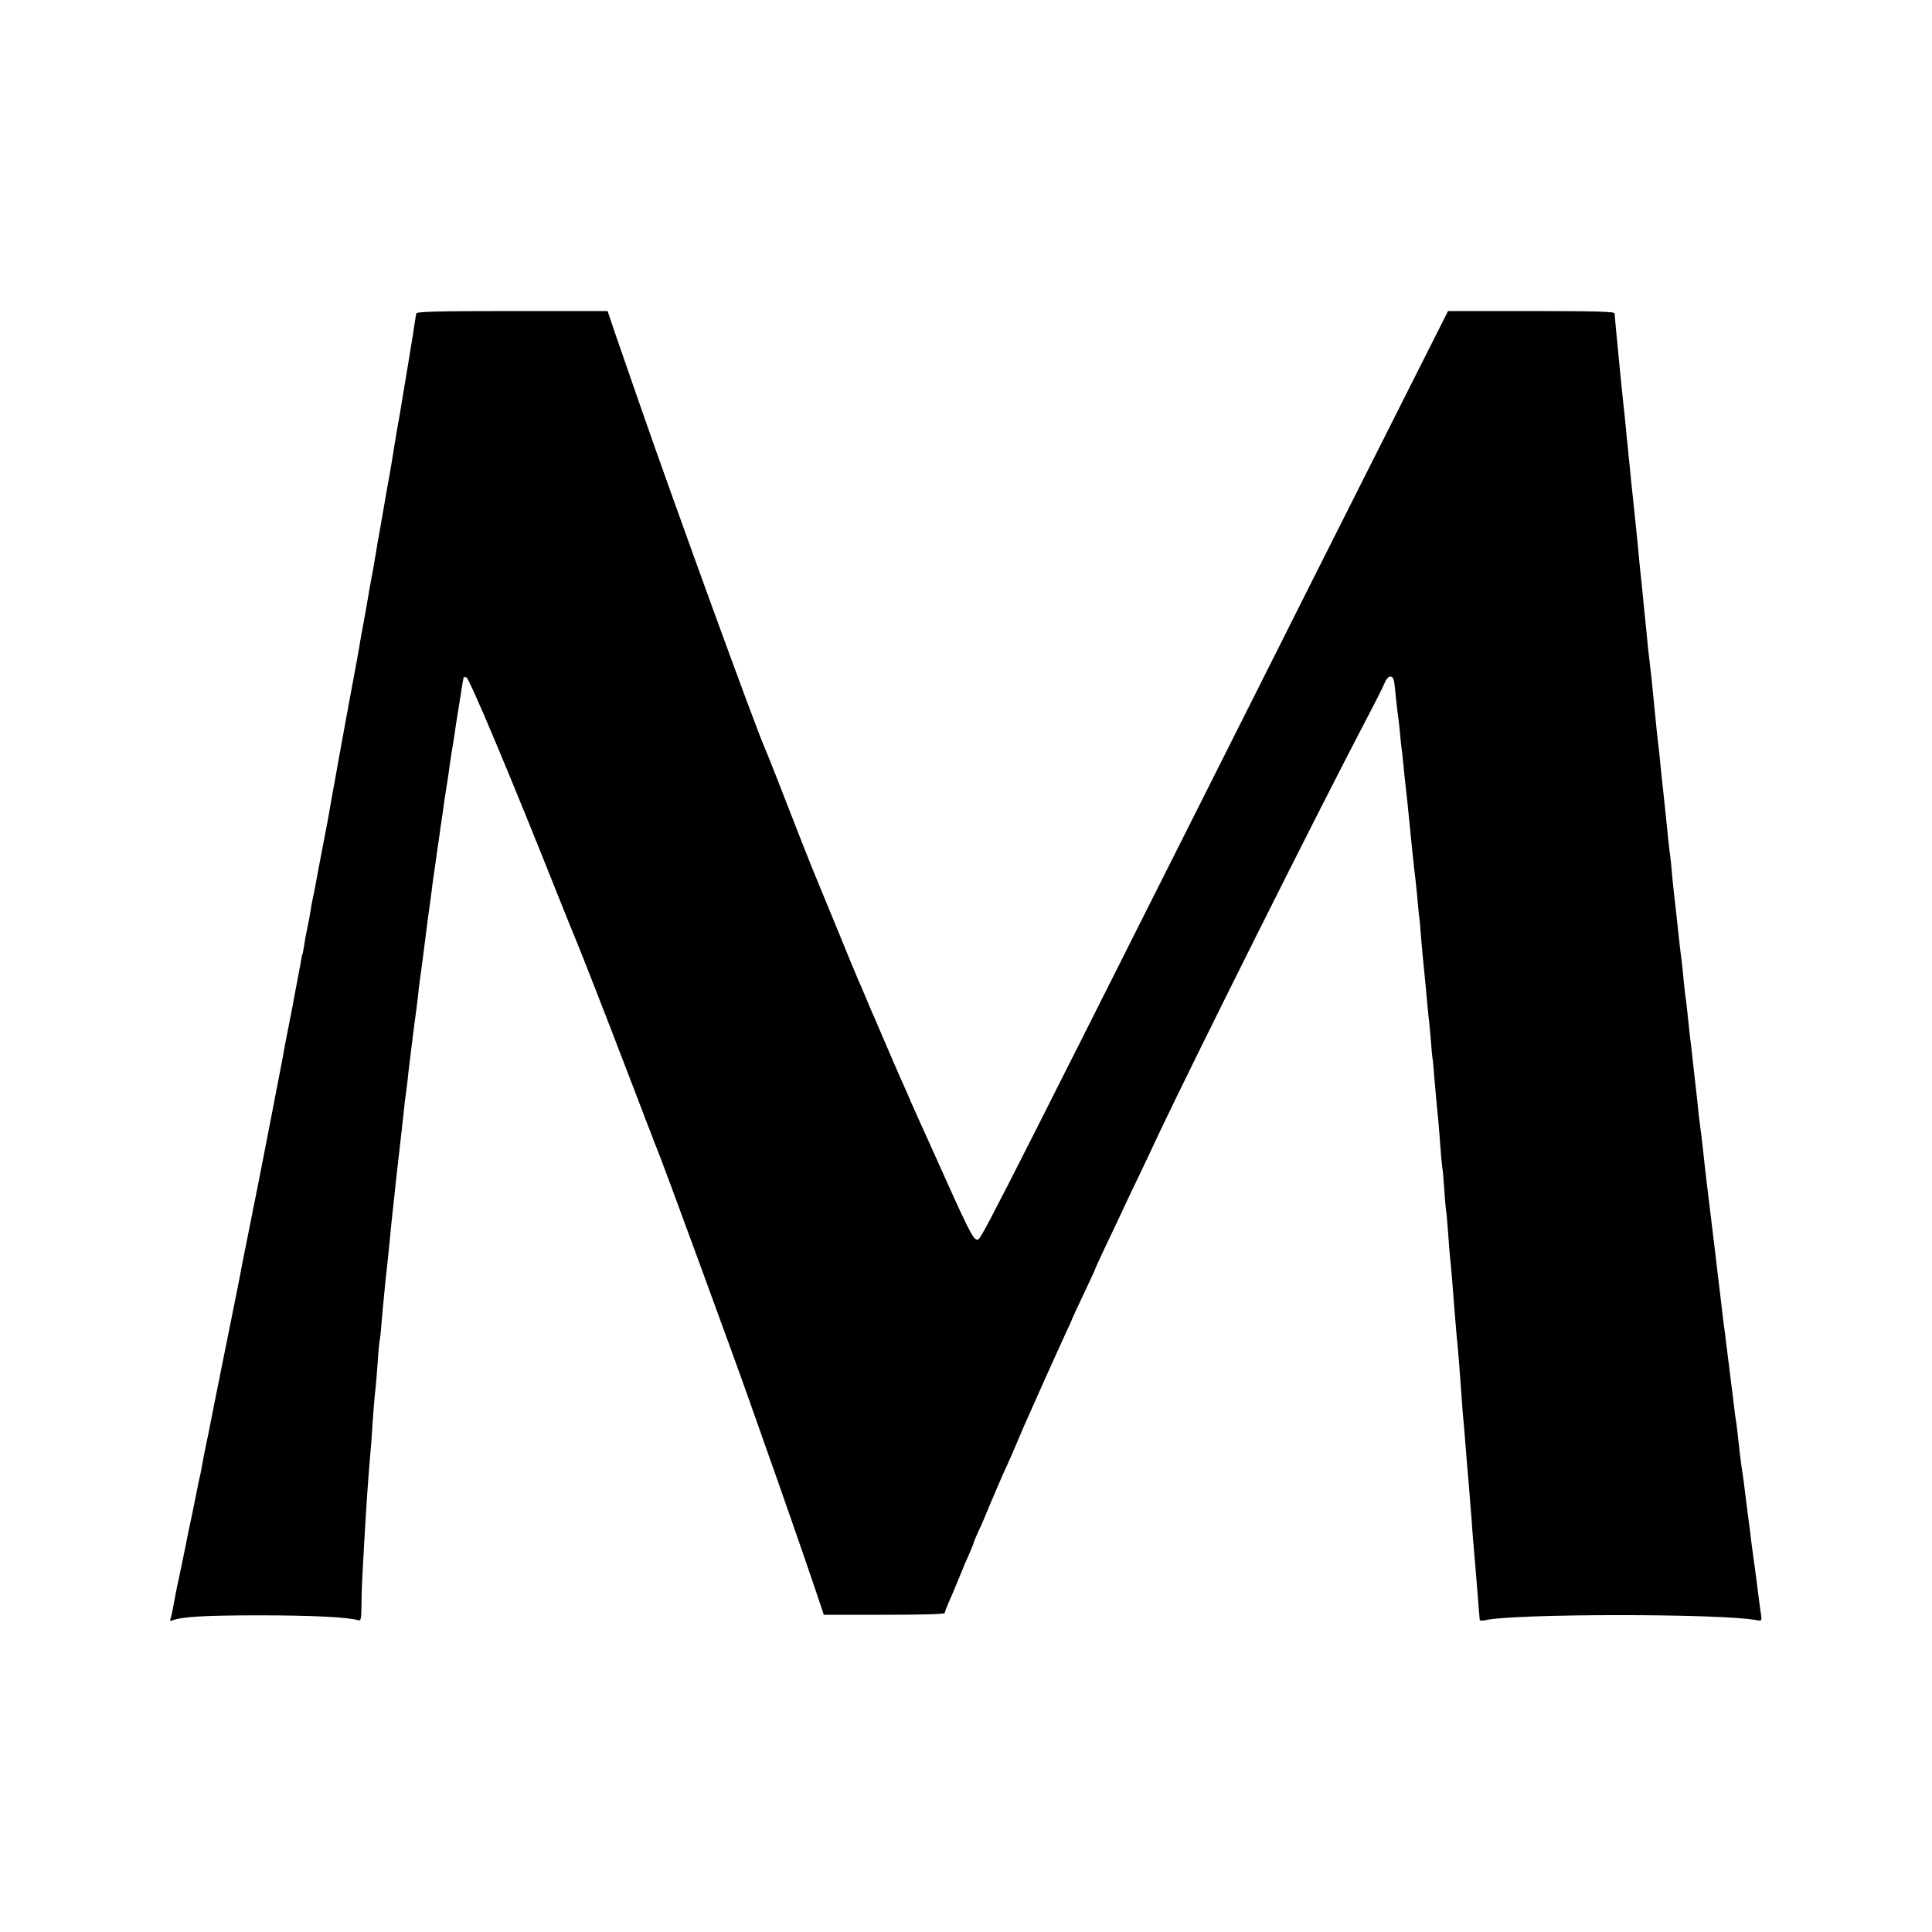
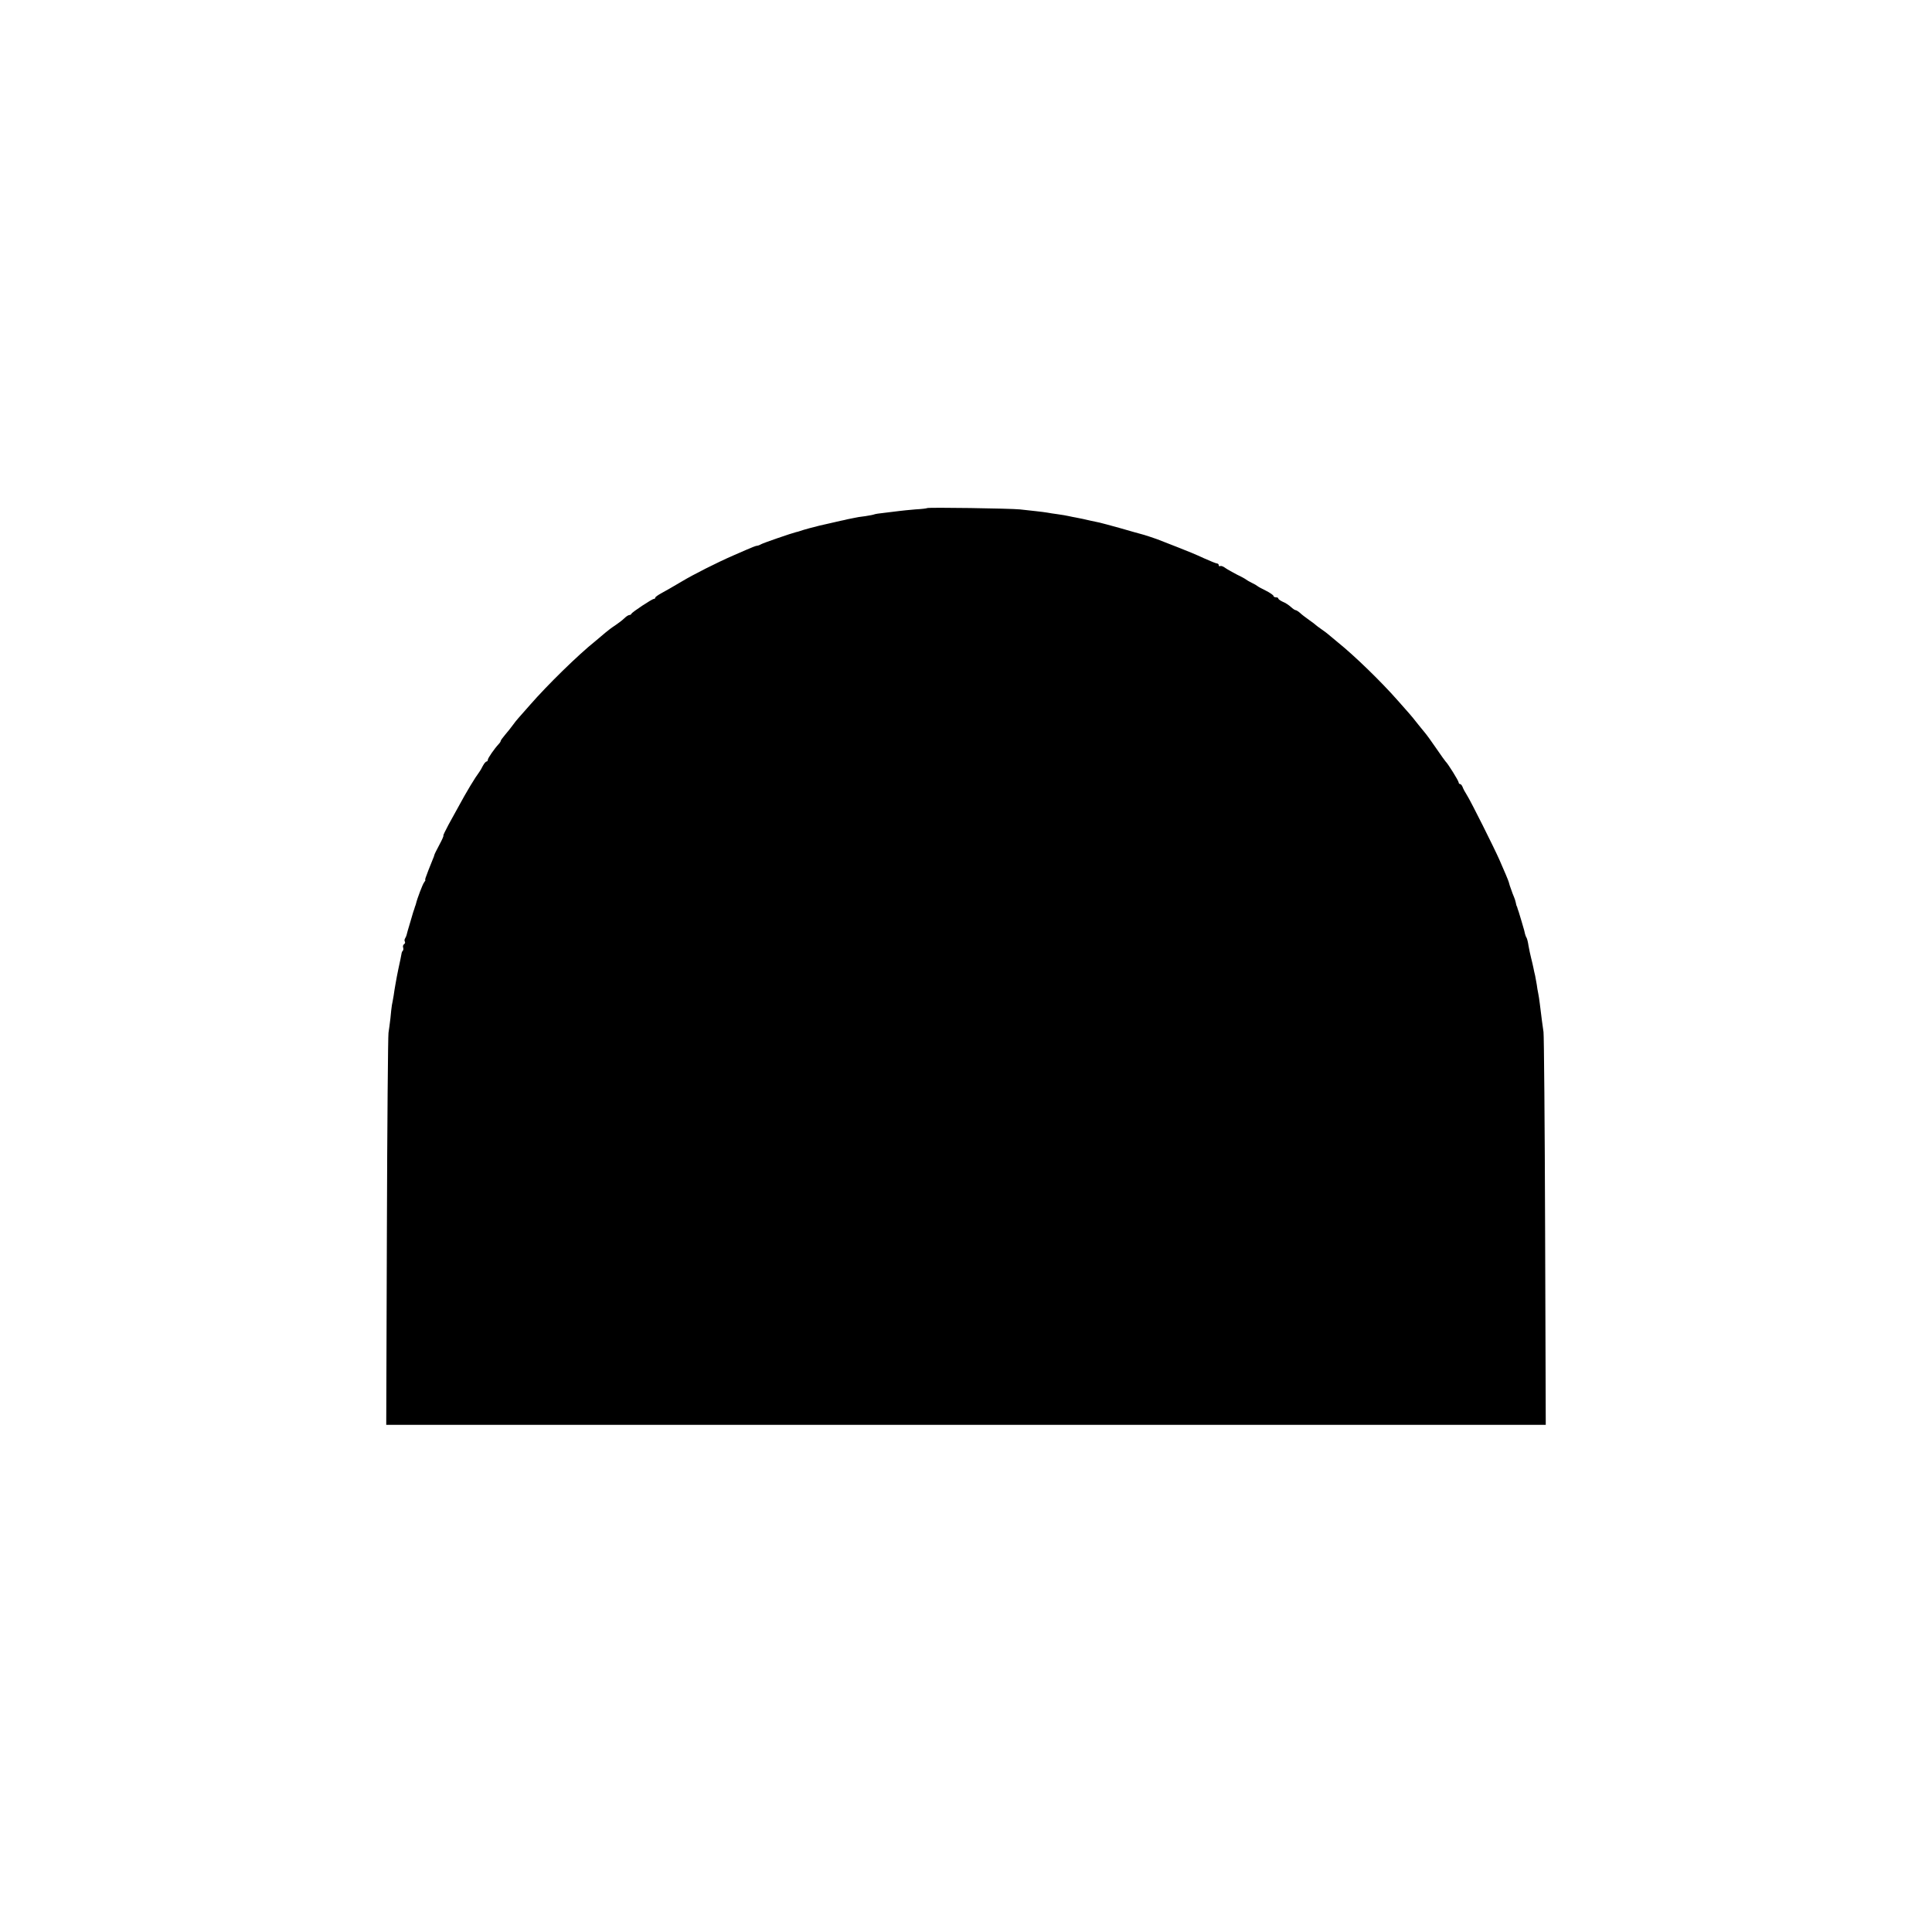
- <svg xmlns="http://www.w3.org/2000/svg" version="1.0" width="1000pt" height="1000pt" viewBox="0 0 1000 1000" preserveAspectRatio="xMidYMid meet">
-   <g transform="translate(0,1000) scale(0.1,-0.1)" fill="#000000" stroke="none">
-     <path d="M2155 8378 c-2 -7 -6 -31 -9 -53 -7 -45 -9 -63 -37 -230 -11 -66 -22 -133 -25 -150 -6 -40 -16 -95 -20 -120 -3 -11 -11 -63 -20 -115 -14 -90 -18 -111 -28 -170 -3 -14 -17 -92 -31 -175 -14 -82 -28 -161 -31 -175 -2 -14 -8 -52 -14 -85 -5 -33 -12 -71 -15 -85 -6 -28 -7 -36 -29 -165 -9 -49 -18 -101 -21 -115 -3 -14 -7 -38 -10 -55 -2 -16 -11 -66 -19 -110 -26 -141 -35 -189 -41 -220 -2 -16 -7 -41 -10 -54 -2 -13 -20 -112 -40 -220 -19 -108 -37 -205 -39 -216 -9 -52 -18 -102 -22 -125 -3 -14 -16 -81 -29 -150 -13 -69 -27 -141 -30 -160 -3 -19 -10 -53 -15 -75 -5 -22 -11 -57 -14 -77 -3 -21 -10 -57 -15 -80 -5 -24 -13 -63 -16 -88 -4 -24 -8 -47 -10 -50 -2 -3 -6 -23 -9 -45 -4 -22 -25 -134 -47 -250 -23 -115 -43 -219 -44 -230 -3 -19 -141 -729 -150 -770 -3 -11 -7 -31 -9 -45 -3 -14 -14 -72 -26 -130 -12 -58 -24 -118 -27 -135 -2 -16 -40 -207 -84 -423 -43 -215 -81 -402 -83 -415 -2 -12 -11 -56 -20 -97 -8 -41 -18 -91 -21 -110 -3 -19 -8 -42 -10 -50 -2 -8 -6 -26 -9 -40 -2 -14 -16 -81 -30 -150 -15 -69 -29 -136 -31 -150 -4 -21 -34 -166 -51 -245 -2 -11 -9 -46 -15 -78 -5 -32 -13 -65 -16 -74 -5 -12 -2 -15 10 -10 49 19 170 26 447 26 272 0 459 -9 513 -25 15 -5 17 4 18 78 1 84 2 107 13 303 13 226 19 315 31 460 4 39 8 95 10 125 5 87 15 212 20 245 2 17 6 73 10 125 3 52 8 102 10 110 2 8 7 51 10 95 4 44 8 94 10 110 6 67 16 162 20 195 2 19 7 67 11 105 4 39 8 81 9 95 5 45 25 234 30 278 3 23 7 62 10 87 3 25 7 64 10 88 8 72 16 140 20 182 3 22 7 56 10 75 2 19 7 55 9 80 6 53 34 280 42 331 2 20 7 59 10 85 2 27 7 60 9 74 2 14 14 99 25 190 11 91 23 176 25 190 2 14 7 48 10 75 3 28 8 61 10 75 2 14 7 45 10 70 3 25 8 56 10 70 2 14 7 45 10 70 3 25 8 56 10 70 2 14 7 45 10 70 3 25 10 70 15 100 5 30 12 75 15 100 3 25 10 70 15 100 5 30 12 73 15 95 3 23 7 50 9 60 2 11 9 56 16 100 7 44 14 87 15 95 2 8 4 18 4 22 1 4 7 5 15 2 16 -6 235 -527 480 -1144 43 -107 82 -204 87 -215 15 -34 174 -441 244 -625 37 -96 78 -203 91 -237 13 -35 35 -93 50 -130 14 -38 29 -77 34 -88 23 -52 400 -1081 477 -1300 19 -55 60 -170 90 -255 69 -193 190 -541 251 -721 l46 -137 313 0 c187 0 313 3 313 9 0 5 9 28 19 52 11 23 36 83 56 132 20 50 45 109 56 132 10 24 19 45 19 49 0 3 11 29 24 57 14 29 41 92 61 142 21 49 48 112 60 140 45 98 63 141 89 202 14 35 37 86 50 115 13 29 52 116 86 193 35 77 80 178 101 223 22 46 39 85 39 87 0 1 27 60 60 129 33 70 60 128 60 131 0 2 22 50 49 107 27 56 67 141 89 188 22 47 64 137 95 200 30 63 75 158 99 210 211 443 824 1668 1077 2150 39 74 78 152 87 173 10 24 22 37 32 35 16 -3 18 -10 27 -108 4 -36 8 -76 11 -90 2 -14 6 -54 10 -90 3 -36 7 -75 9 -88 2 -13 7 -53 10 -90 3 -37 8 -80 10 -97 2 -16 6 -57 10 -90 3 -33 8 -78 10 -100 2 -22 9 -89 15 -150 6 -60 13 -121 15 -135 2 -14 6 -56 10 -95 3 -38 8 -86 10 -105 3 -19 7 -62 9 -95 3 -33 7 -85 10 -115 8 -75 13 -133 21 -215 3 -38 8 -86 10 -105 3 -19 7 -70 11 -113 3 -43 7 -87 9 -97 2 -10 6 -54 9 -97 6 -70 13 -149 22 -238 1 -16 6 -68 9 -115 3 -47 8 -97 10 -111 3 -14 7 -63 10 -109 3 -46 7 -95 9 -109 3 -14 7 -66 11 -116 3 -49 8 -108 10 -130 3 -22 7 -69 10 -105 12 -156 15 -189 20 -250 3 -36 7 -85 10 -110 4 -41 8 -94 21 -270 2 -36 6 -87 9 -115 3 -27 7 -81 10 -120 7 -92 13 -154 20 -240 3 -38 7 -95 10 -125 4 -65 14 -187 20 -250 2 -25 7 -85 11 -135 7 -89 11 -142 13 -159 1 -4 11 -6 24 -3 142 36 1234 36 1409 1 25 -5 27 -3 24 23 -3 15 -14 100 -25 188 -12 88 -24 178 -27 200 -2 22 -7 56 -9 75 -3 19 -7 53 -10 75 -5 41 -11 88 -20 160 -3 22 -8 56 -11 75 -7 49 -12 96 -19 160 -3 30 -8 66 -10 80 -3 14 -7 48 -10 75 -3 28 -8 64 -10 80 -2 17 -7 53 -10 80 -3 28 -8 64 -10 80 -2 17 -7 53 -10 80 -3 28 -8 64 -10 80 -3 17 -7 53 -10 80 -3 28 -10 84 -15 125 -5 41 -12 98 -15 125 -3 28 -7 66 -10 85 -2 19 -11 94 -20 165 -9 72 -18 146 -20 165 -2 19 -7 58 -10 85 -14 133 -27 235 -30 255 -1 8 -6 47 -9 85 -4 39 -10 90 -13 115 -3 25 -6 56 -8 70 -2 25 -13 117 -20 175 -2 17 -6 59 -10 95 -4 36 -8 76 -11 90 -2 14 -6 54 -10 90 -3 36 -7 76 -9 90 -4 29 -15 120 -20 170 -3 34 -13 121 -21 190 -2 19 -7 64 -10 100 -3 36 -7 76 -9 90 -5 30 -11 92 -25 230 -6 58 -13 121 -15 140 -2 19 -7 62 -10 95 -3 33 -7 74 -9 90 -5 35 -15 130 -21 195 -16 167 -17 174 -29 275 -3 22 -8 69 -11 105 -4 36 -8 81 -10 100 -2 19 -7 64 -10 100 -3 36 -8 81 -10 100 -2 19 -7 62 -10 95 -6 67 -10 111 -29 290 -13 118 -17 164 -21 205 -3 25 -7 65 -9 90 -3 25 -8 74 -11 110 -4 36 -8 83 -11 105 -12 110 -46 462 -47 483 0 9 -93 12 -431 12 l-431 0 -321 -637 c-177 -351 -559 -1110 -849 -1688 -1282 -2550 -1248 -2482 -1268 -2481 -21 1 -46 52 -229 461 -27 61 -59 130 -70 155 -11 25 -28 63 -38 85 -9 22 -26 60 -37 85 -11 25 -49 110 -83 190 -34 80 -68 159 -75 175 -8 17 -28 64 -45 105 -17 41 -38 89 -45 105 -7 17 -55 131 -105 255 -51 124 -98 239 -105 255 -16 36 -125 313 -201 510 -30 77 -59 149 -64 160 -41 88 -468 1261 -648 1780 -50 143 -108 311 -129 372 l-38 113 -493 0 c-385 0 -494 -3 -497 -12z" />
+ <svg xmlns="http://www.w3.org/2000/svg" version="1.0" width="1200pt" height="1200pt" viewBox="0 0 1200 1200" preserveAspectRatio="xMidYMid meet">
+   <g transform="translate(0,1200) scale(0.1,-0.1)" fill="#000000" stroke="none">
+     <path d="M5758 8844 c-2 -2 -35 -6 -73 -8 -39 -3 -83 -8 -100 -10 -16 -2 -57 -7 -90 -11 -32 -3 -62 -8 -65 -10 -4 -2 -29 -7 -56 -11 -27 -3 -58 -8 -69 -11 -11 -2 -29 -6 -40 -8 -11 -3 -29 -7 -40 -9 -11 -2 -42 -10 -70 -16 -27 -6 -57 -13 -66 -15 -22 -5 -101 -26 -119 -33 -8 -3 -19 -6 -25 -7 -29 -7 -203 -67 -217 -75 -10 -6 -22 -10 -28 -10 -5 0 -35 -12 -67 -26 -32 -14 -67 -29 -78 -34 -97 -42 -248 -118 -321 -162 -49 -29 -106 -62 -127 -73 -20 -11 -37 -23 -37 -27 0 -5 -4 -8 -9 -8 -11 0 -135 -82 -139 -92 -2 -5 -8 -8 -13 -8 -6 0 -20 -9 -32 -21 -12 -12 -38 -31 -57 -44 -19 -12 -45 -32 -58 -43 -13 -11 -42 -35 -64 -54 -108 -86 -300 -275 -403 -393 -33 -38 -67 -76 -75 -85 -8 -9 -24 -28 -35 -44 -11 -15 -32 -42 -47 -59 -15 -18 -28 -35 -28 -39 0 -4 -6 -13 -13 -20 -26 -28 -67 -87 -67 -97 0 -6 -4 -11 -8 -11 -5 0 -15 -12 -23 -27 -8 -16 -17 -32 -22 -38 -27 -36 -78 -120 -132 -220 -12 -22 -39 -70 -59 -107 -20 -38 -35 -68 -32 -68 3 0 -8 -26 -25 -57 -17 -32 -31 -60 -31 -63 0 -3 -5 -16 -11 -30 -6 -14 -11 -27 -12 -30 -1 -3 -7 -18 -14 -35 -18 -47 -23 -60 -19 -61 2 0 -2 -7 -8 -15 -9 -11 -43 -101 -50 -131 -1 -5 -3 -10 -4 -13 -1 -3 -4 -9 -5 -15 -1 -5 -4 -12 -5 -15 -1 -3 -3 -8 -4 -12 -1 -5 -10 -35 -20 -68 -10 -33 -19 -64 -20 -70 -1 -5 -5 -16 -9 -22 -5 -7 -6 -17 -2 -22 3 -5 0 -13 -6 -16 -5 -4 -8 -13 -5 -20 2 -7 2 -16 -2 -20 -4 -4 -7 -10 -7 -13 -1 -8 -13 -67 -21 -102 -3 -14 -7 -34 -9 -45 -2 -11 -6 -33 -9 -50 -3 -16 -8 -47 -11 -69 -4 -21 -8 -48 -11 -60 -2 -11 -6 -48 -9 -81 -4 -33 -9 -73 -12 -90 -3 -16 -8 -571 -10 -1232 l-4 -1203 3601 0 3601 0 -4 1203 c-2 661 -7 1218 -10 1237 -5 34 -13 92 -23 176 -3 23 -7 53 -10 65 -3 13 -7 38 -9 54 -3 17 -7 41 -10 55 -4 14 -8 36 -11 50 -3 14 -9 41 -14 60 -5 19 -12 53 -16 75 -3 22 -9 45 -12 50 -4 6 -8 17 -10 25 -3 16 -3 15 -22 80 -8 25 -14 48 -16 53 -1 4 -3 9 -4 12 -1 3 -4 10 -5 15 -1 6 -3 11 -5 13 -1 1 -3 10 -5 20 -2 10 -7 26 -11 35 -4 9 -8 19 -9 22 -1 3 -4 12 -7 20 -7 18 -15 42 -17 52 -2 8 -27 68 -58 138 -36 81 -175 358 -198 395 -14 22 -28 48 -31 58 -4 9 -10 17 -15 17 -5 0 -9 5 -9 10 0 10 -68 119 -81 130 -3 3 -29 39 -57 80 -28 41 -61 87 -74 102 -13 15 -34 42 -48 59 -14 18 -34 43 -45 55 -11 13 -45 51 -75 85 -101 115 -268 277 -370 359 -30 25 -57 47 -60 50 -3 3 -21 17 -40 30 -19 13 -37 27 -40 30 -3 3 -21 17 -40 30 -19 14 -44 32 -54 42 -11 10 -24 18 -28 18 -5 0 -18 9 -30 20 -12 11 -34 26 -50 32 -15 7 -28 16 -28 20 0 5 -7 8 -15 8 -8 0 -15 4 -15 8 0 5 -21 20 -47 33 -27 13 -50 26 -53 29 -3 3 -18 12 -35 20 -16 8 -32 17 -35 20 -3 3 -27 17 -55 30 -27 14 -61 33 -74 42 -13 10 -27 15 -32 12 -5 -3 -9 0 -9 5 0 6 -5 11 -10 11 -6 0 -43 15 -83 33 -40 19 -110 48 -157 66 -47 18 -94 37 -105 41 -22 10 -112 40 -135 45 -8 2 -62 17 -120 34 -58 16 -116 32 -130 35 -38 8 -72 15 -105 23 -16 3 -37 7 -45 9 -8 1 -26 5 -40 8 -14 3 -45 9 -70 12 -25 3 -54 8 -65 10 -11 2 -42 6 -70 9 -27 3 -72 8 -100 11 -56 6 -572 14 -577 8z" />
  </g>
</svg>
